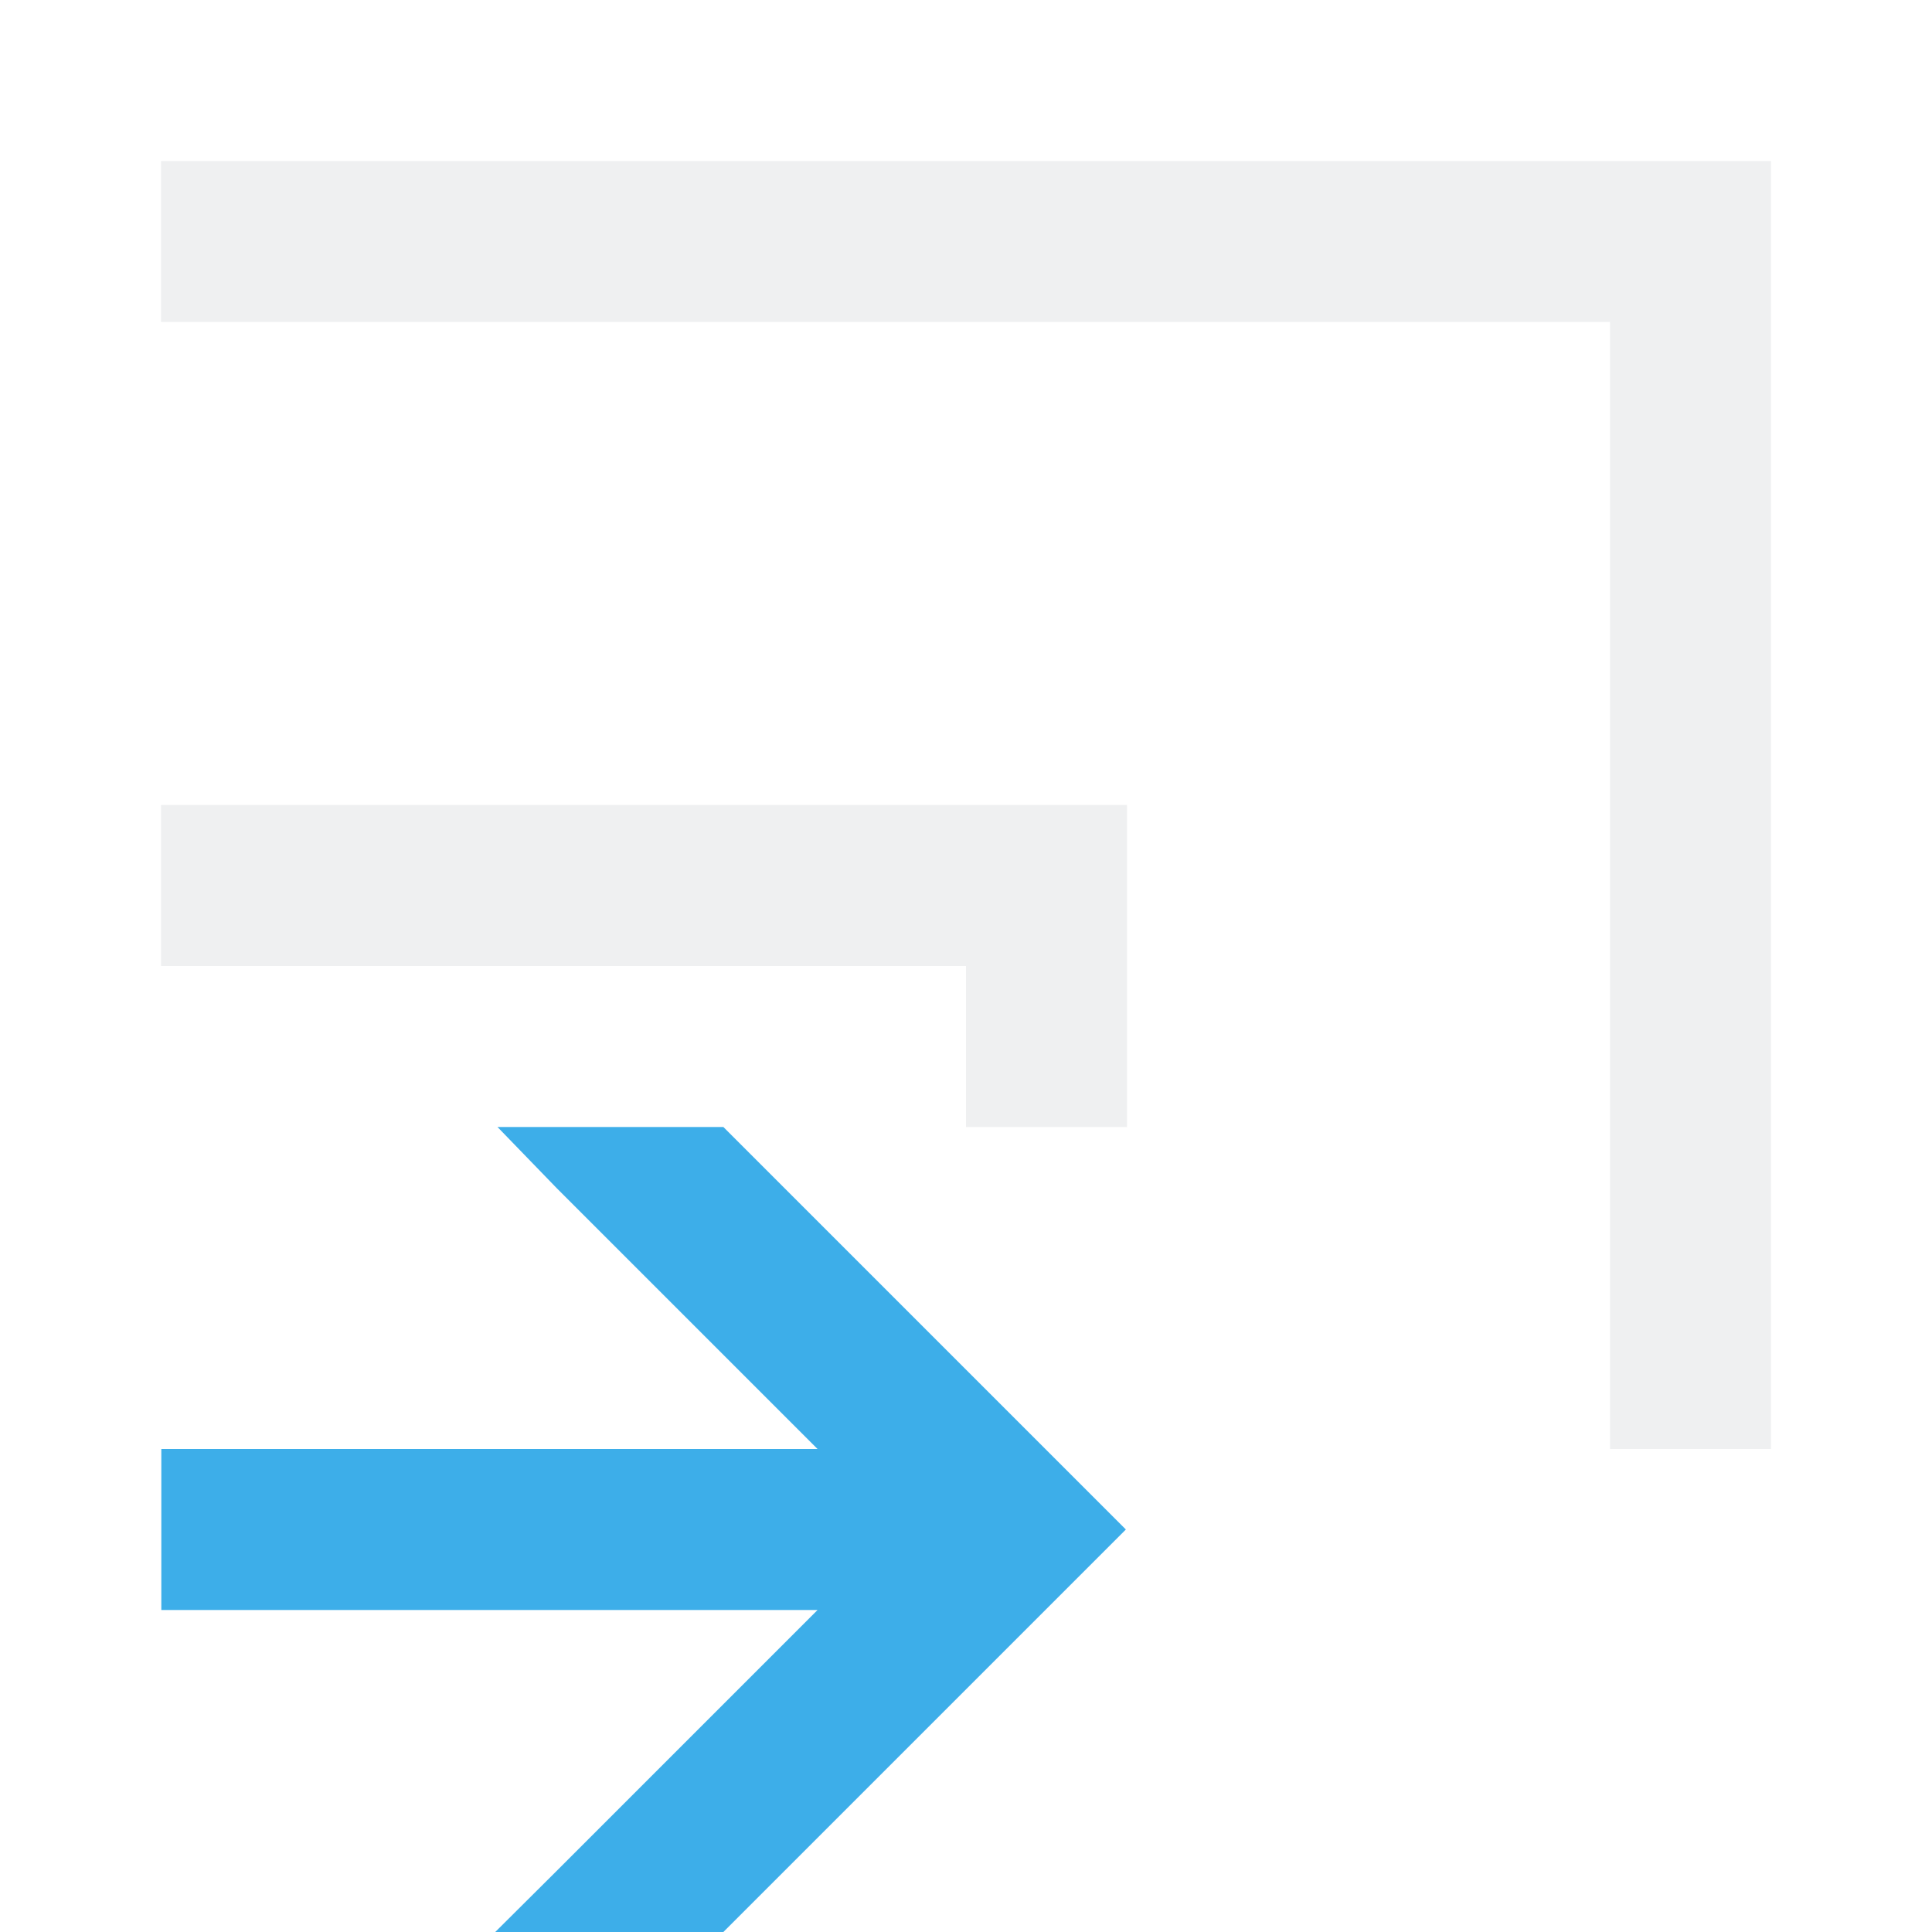
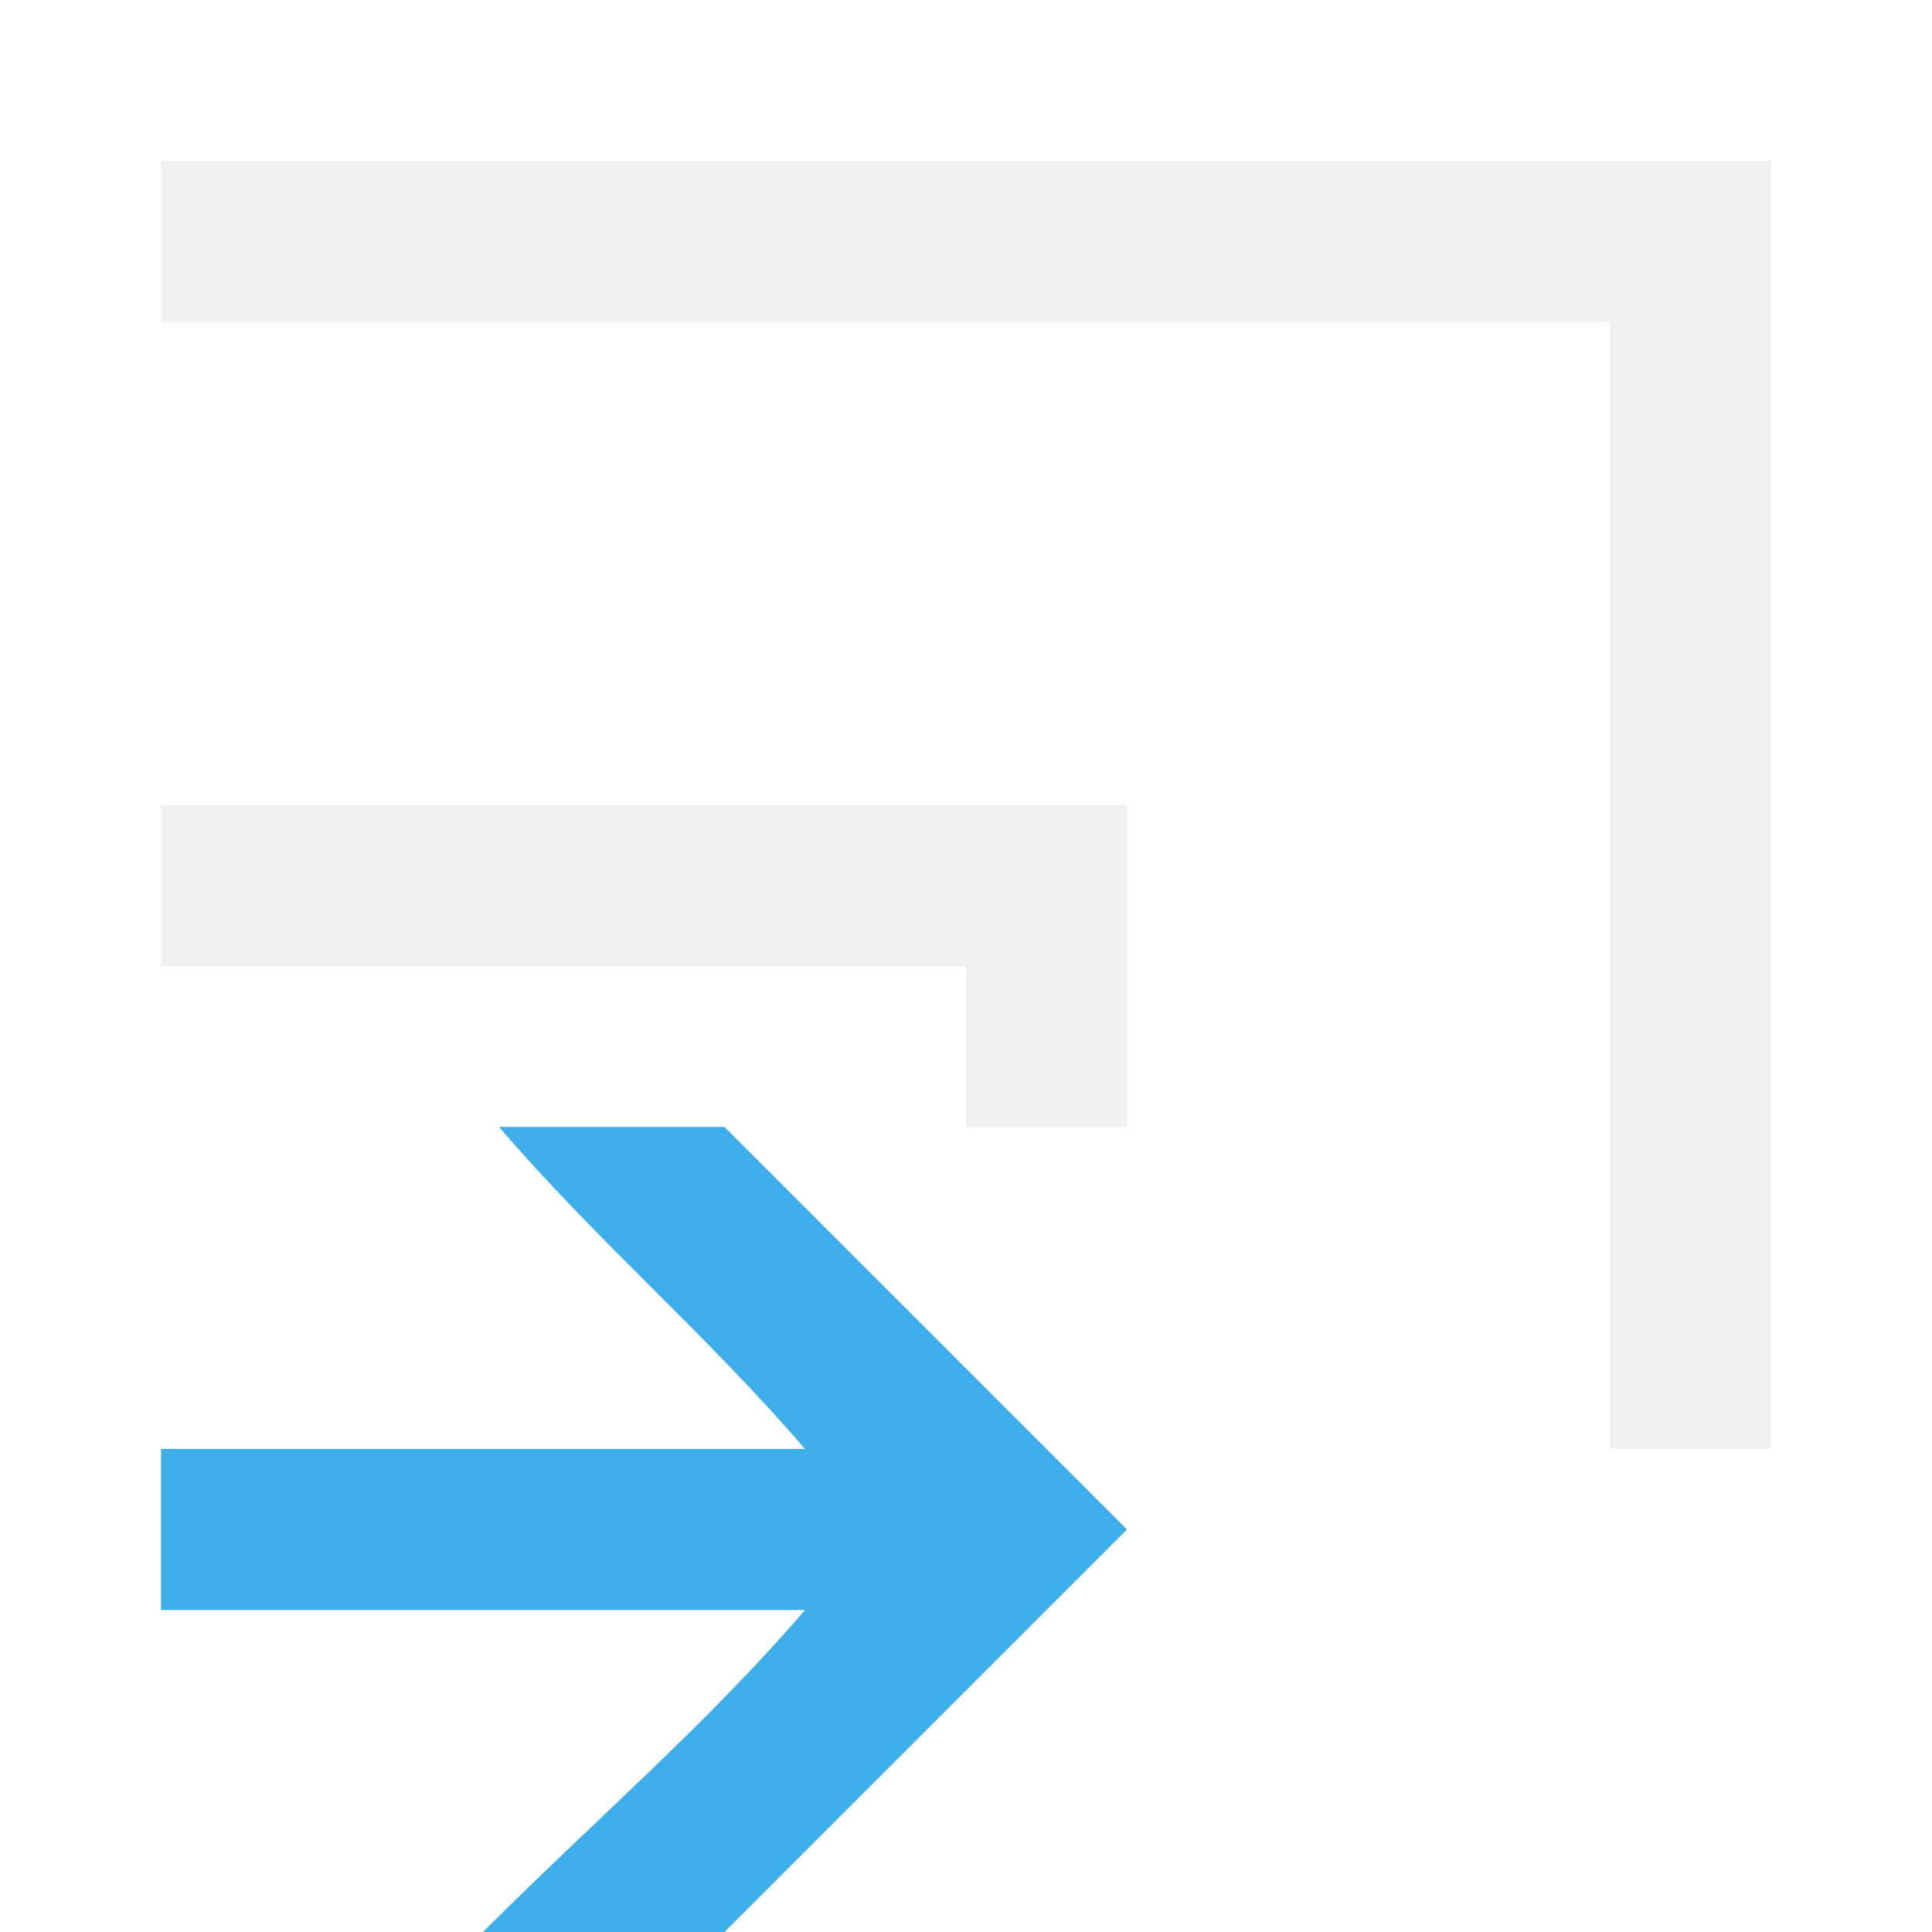
<svg xmlns="http://www.w3.org/2000/svg" viewBox="0 0 12 12">
  <defs id="defs3051">
    <style type="text/css" id="current-color-scheme">
      .ColorScheme-Text {
        color:#eff0f1;
      }
      .ColorScheme-Highlight {
        color:#3daee9;
      }
      </style>
  </defs>
-   <path id="path6" style="fill:currentColor;fill-opacity:0.4;stroke:none" class="ColorScheme-Text" />
-   <path style="fill:currentColor;fill-opacity:1;stroke:none" d="m1 5v1h5v1h1v-2z" class="ColorScheme-Text" id="path8" />
-   <path style="fill:currentColor;fill-opacity:1;stroke:none" d="m424.8 542.79l.367.379 1.621 1.621h-2.076v1h2.076l-1.621 1.621-.381.379h1.417l2.5-2.5-2.5-2.5zm-2.088 2v1h2v-1z" transform="translate(-421.71-535.79)" class="ColorScheme-Highlight" id="path10" />
-   <path style="fill:currentColor;fill-opacity:1;stroke:none" d="m1 1v1h9v7h1v-8z" class="ColorScheme-Text" id="path12" />
+   <path style="fill:currentColor;fill-opacity:1;stroke:none" d="M 1 1 L 1 2 L 10 2 L 10 9 L 11 9 L 11 1 L 1 1 z M 1 5 L 1 6 L 6 6 L 6 7 L 7 7 L 7 5 L 1 5 z " class="ColorScheme-Text" />
+   <path style="fill:currentColor;fill-opacity:1;stroke:none" d="M 3.1 7 C 3.7 7.7 4.4 8.3 5 9 L 1 9 L 1 10 L 5 10 C 4.4 10.7 3.7 11.3 3 12 L 4.5 12 L 7 9.5 L 4.5 7 L 3.1 7 z " class="ColorScheme-Highlight" />
</svg>
